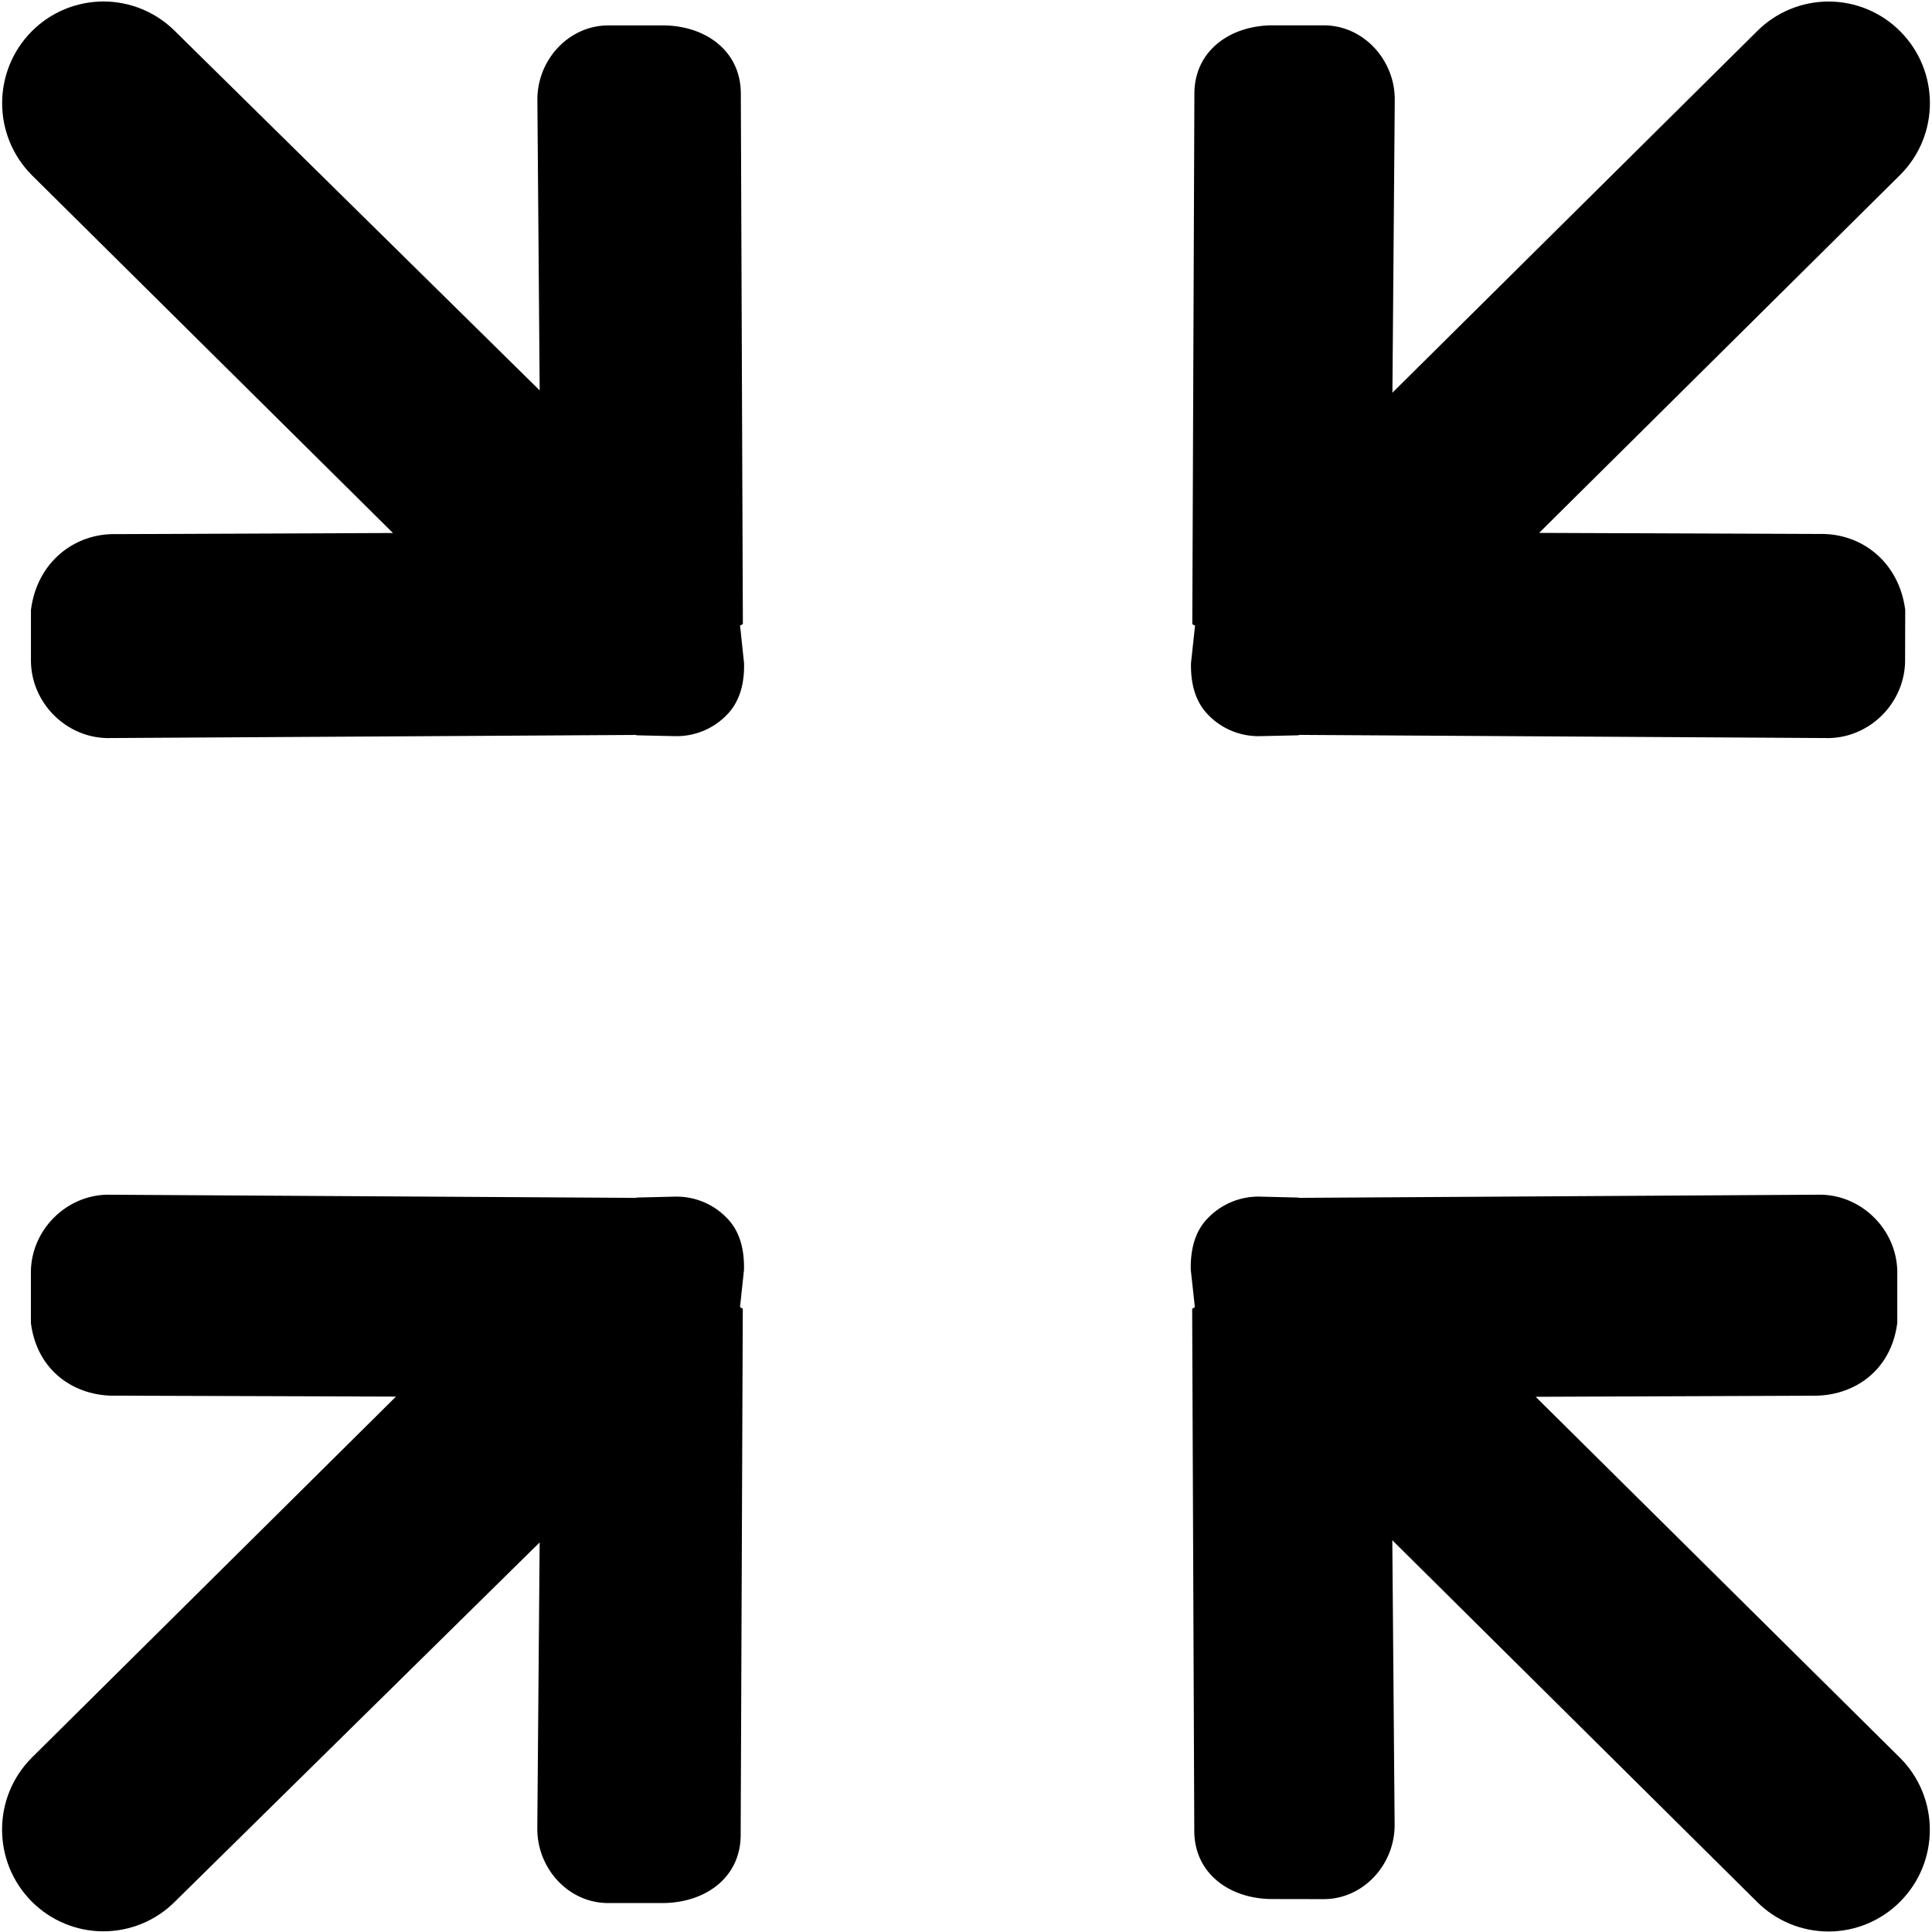
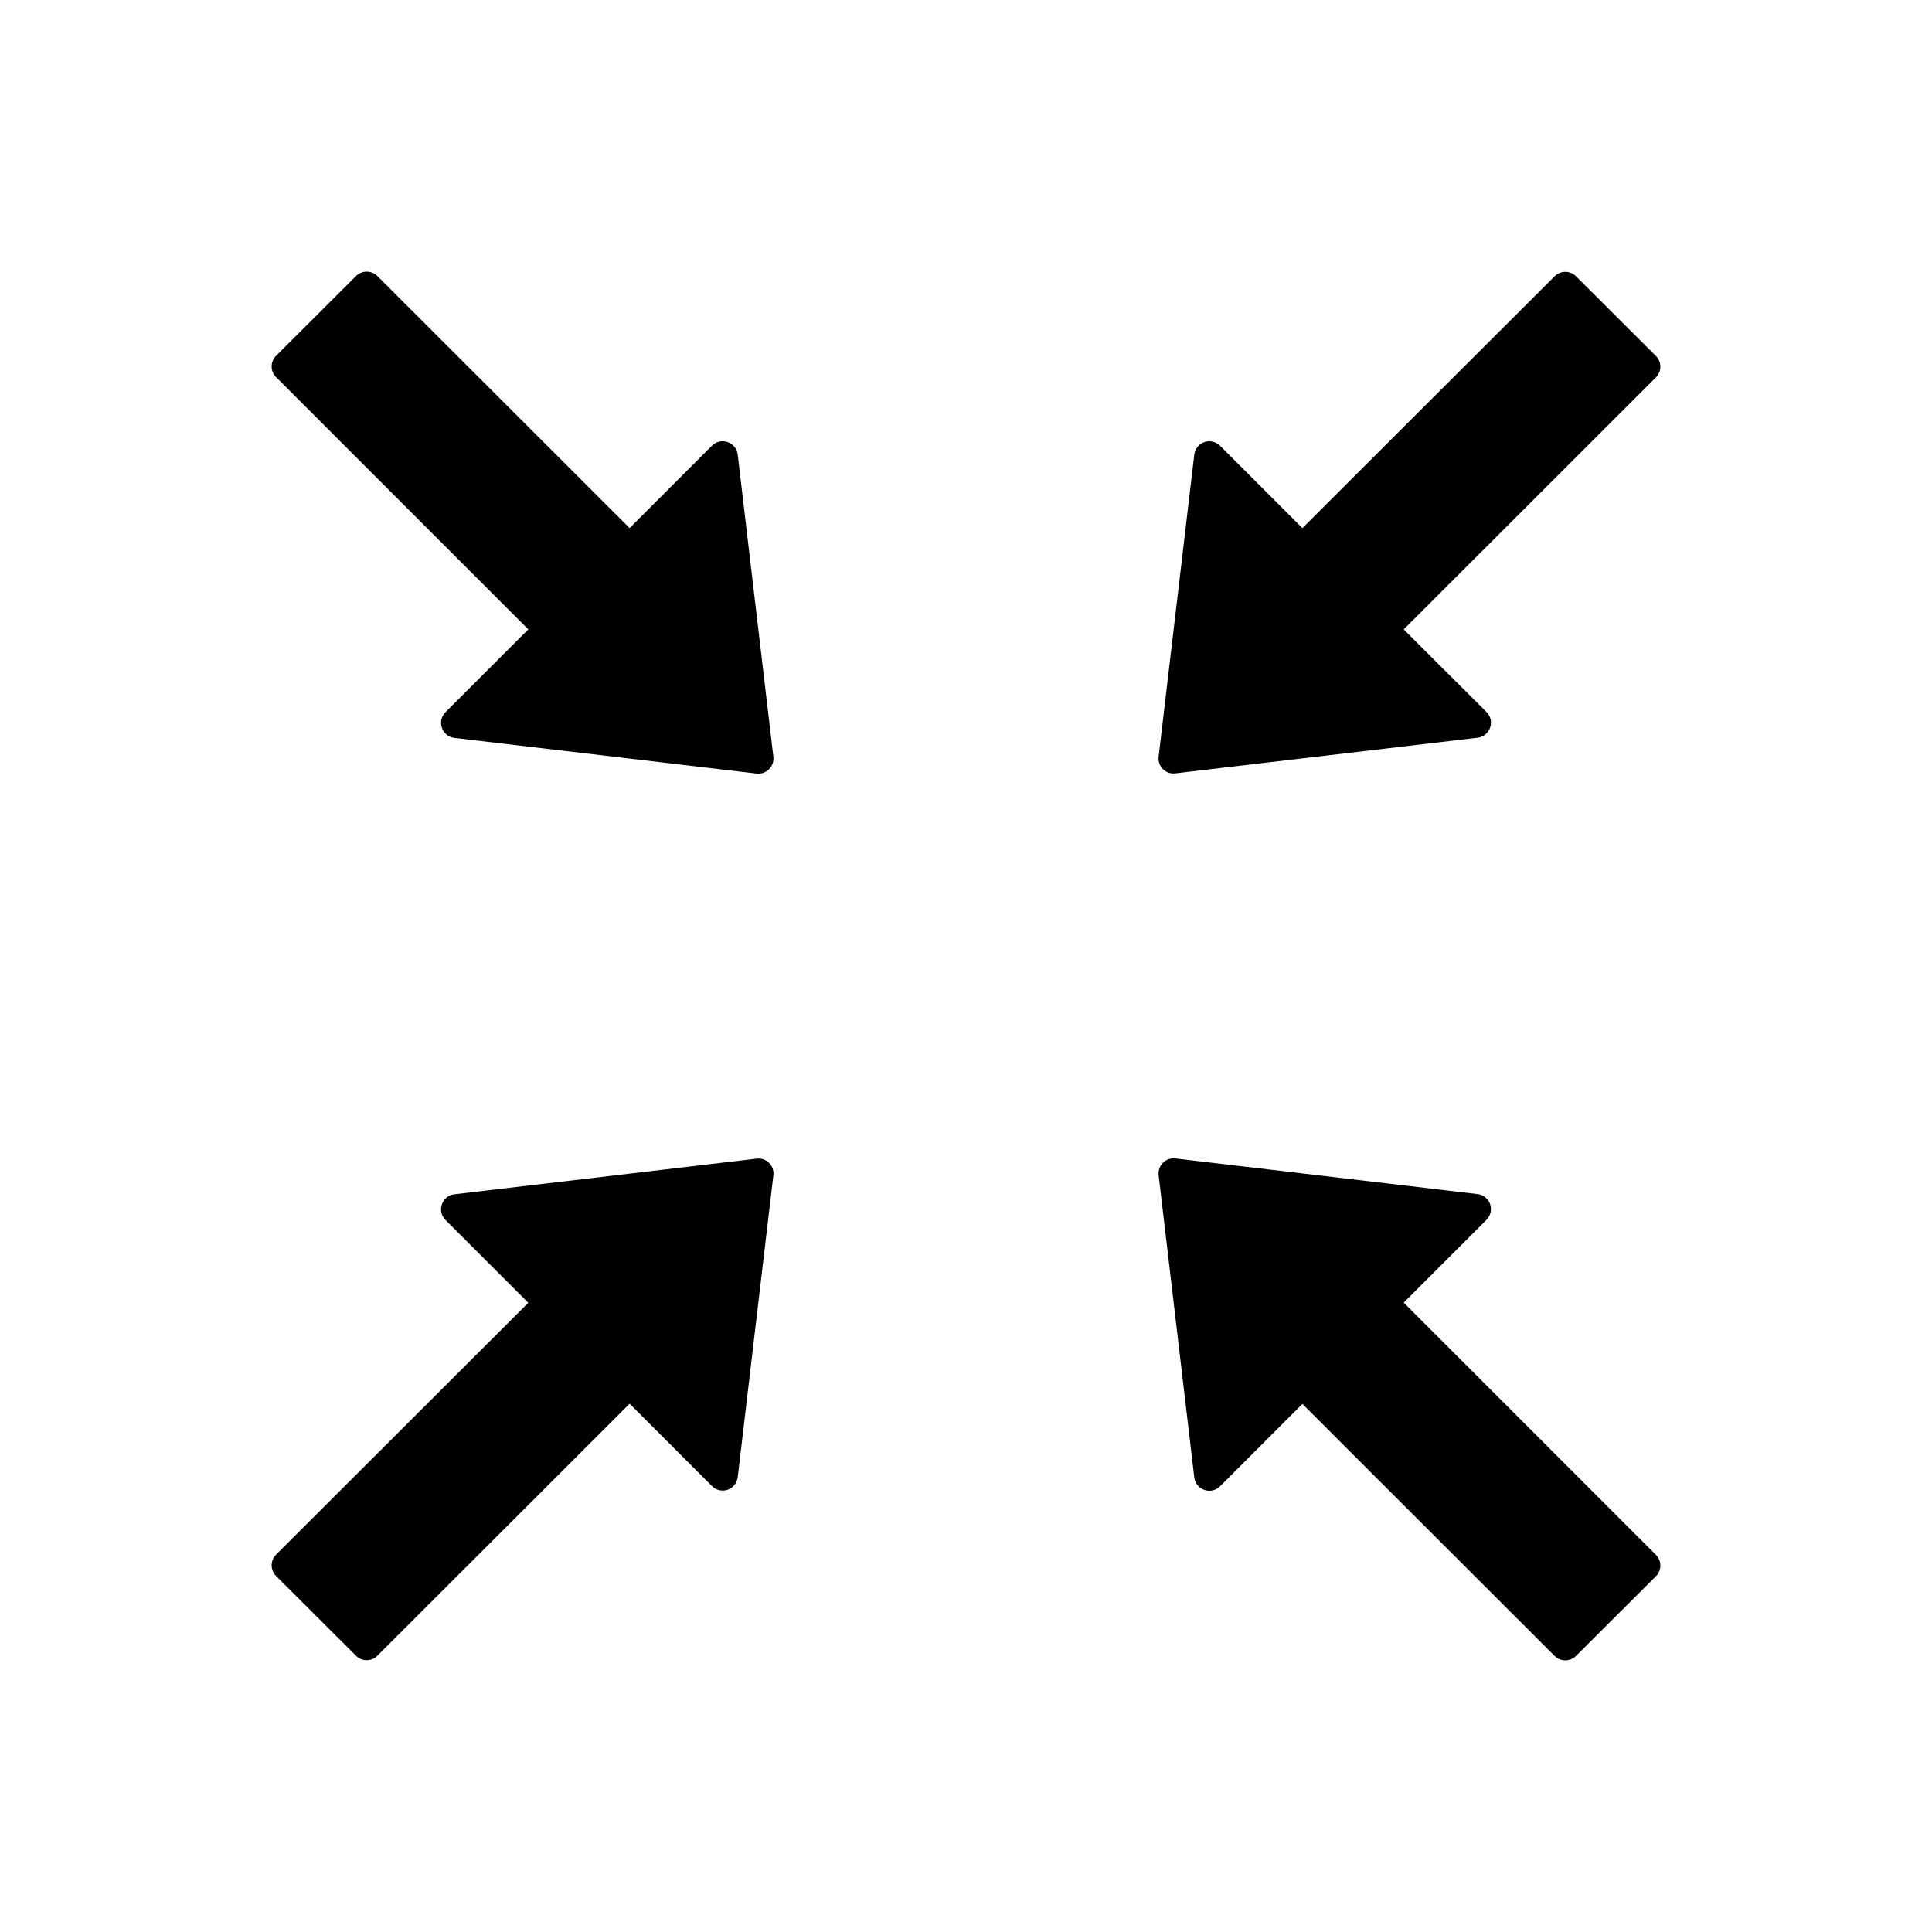
- <svg xmlns="http://www.w3.org/2000/svg" width="128" height="128">
-   <path d="M49.217 41.329l-.136-35.24c-.06-2.715-2.302-4.345-5.022-4.405h-3.65c-2.712-.06-4.866 2.303-4.806 5.016l.152 19.164-24.151-23.79a6.698 6.698 0 0 0-9.499 0 6.76 6.76 0 0 0 0 9.526l23.93 23.713-18.345.074c-2.712-.069-5.228 1.813-5.64 5.02v3.462c.069 2.721 2.31 4.97 5.022 5.03l35.028-.207c.052.005.087.025.133.025l2.457.054a4.626 4.626 0 0 0 3.436-1.38c.88-.874 1.205-2.096 1.169-3.462l-.262-2.465c0-.048.182-.081.182-.136h.002zm52.523 51.212l18.32-.073c2.713.06 5.224-1.609 5.64-4.815v-3.462c-.068-2.722-2.317-4.97-5.021-5.04l-34.58.21c-.053 0-.086-.021-.138-.021l-2.451-.06a4.64 4.64 0 0 0-3.445 1.381c-.885.868-1.201 2.094-1.174 3.46l.27 2.46c.005.06-.177.095-.177.141l.141 34.697c.069 2.713 2.31 4.338 5.022 4.397l3.45.006c2.705.062 4.867-2.31 4.8-5.026l-.153-18.752 24.151 23.946a6.69 6.69 0 0 0 9.494 0 6.747 6.747 0 0 0 0-9.523L101.74 92.54v.001zM48.125 80.662a4.636 4.636 0 0 0-3.437-1.382l-2.457.06c-.05 0-.082.022-.137.022l-35.025-.21c-2.712.07-4.957 2.318-5.022 5.04v3.462c.409 3.206 2.925 4.874 5.633 4.814l18.554.06-24.132 23.928c-2.62 2.626-2.62 6.89 0 9.524a6.694 6.694 0 0 0 9.496 0l24.155-23.79-.155 18.866c-.06 2.722 2.094 5.093 4.801 5.025h3.65c2.72-.069 4.962-1.685 5.022-4.406l.141-34.956c0-.05-.182-.082-.182-.136l.262-2.46c.03-1.366-.286-2.592-1.166-3.46h-.001zM80.08 47.397a4.62 4.62 0 0 0 3.443 1.374l2.45-.054c.055 0 .088-.02.143-.028l35.08.21c2.712-.062 4.953-2.312 5.021-5.033l.009-3.463c-.417-3.211-2.937-5.084-5.64-5.025l-18.615-.073 23.917-23.715c2.63-2.623 2.63-6.879.008-9.513a6.691 6.691 0 0 0-9.494 0L92.251 26.016l.155-19.312c.065-2.713-2.097-5.085-4.802-5.025h-3.45c-2.713.069-4.954 1.693-5.022 4.406l-.139 35.247c0 .054.18.088.18.136l-.267 2.465c-.028 1.366.288 2.588 1.174 3.463v.001z" />
+ <svg xmlns="http://www.w3.org/2000/svg" viewBox="0 0 1024 1024" data-v-d87d0405="">
+   <path d="M391 240.9c-.8-6.6-8.9-9.4-13.6-4.7l-43.7 43.7L200 146.3a8.03 8.03 0 0 0-11.3 0l-42.4 42.3a8.03 8.03 0 0 0 0 11.3L280 333.6l-43.9 43.9a8.01 8.01 0 0 0 4.7 13.6L401 410c5.1.6 9.5-3.7 8.9-8.9L391 240.9zm10.1 373.2L240.8 633c-6.6.8-9.4 8.9-4.7 13.6l43.9 43.9L146.3 824a8.03 8.03 0 0 0 0 11.3l42.4 42.3c3.1 3.1 8.2 3.1 11.3 0L333.7 744l43.7 43.7A8.01 8.01 0 0 0 391 783l18.9-160.1c.6-5.1-3.7-9.4-8.8-8.8zm221.8-204.2L783.2 391c6.6-.8 9.4-8.9 4.7-13.6L744 333.6L877.7 200c3.1-3.1 3.1-8.2 0-11.3l-42.4-42.3a8.03 8.03 0 0 0-11.3 0L690.3 279.9l-43.7-43.7a8.01 8.01 0 0 0-13.6 4.7L614.1 401c-.6 5.2 3.7 9.5 8.8 8.9zM744 690.4l43.9-43.9a8.01 8.01 0 0 0-4.7-13.6L623 614c-5.1-.6-9.5 3.7-8.9 8.9L633 783.1c.8 6.6 8.9 9.4 13.6 4.7l43.7-43.7L824 877.7c3.1 3.1 8.2 3.1 11.3 0l42.4-42.3c3.1-3.1 3.1-8.2 0-11.3L744 690.4z" fill="currentColor" />
</svg>
